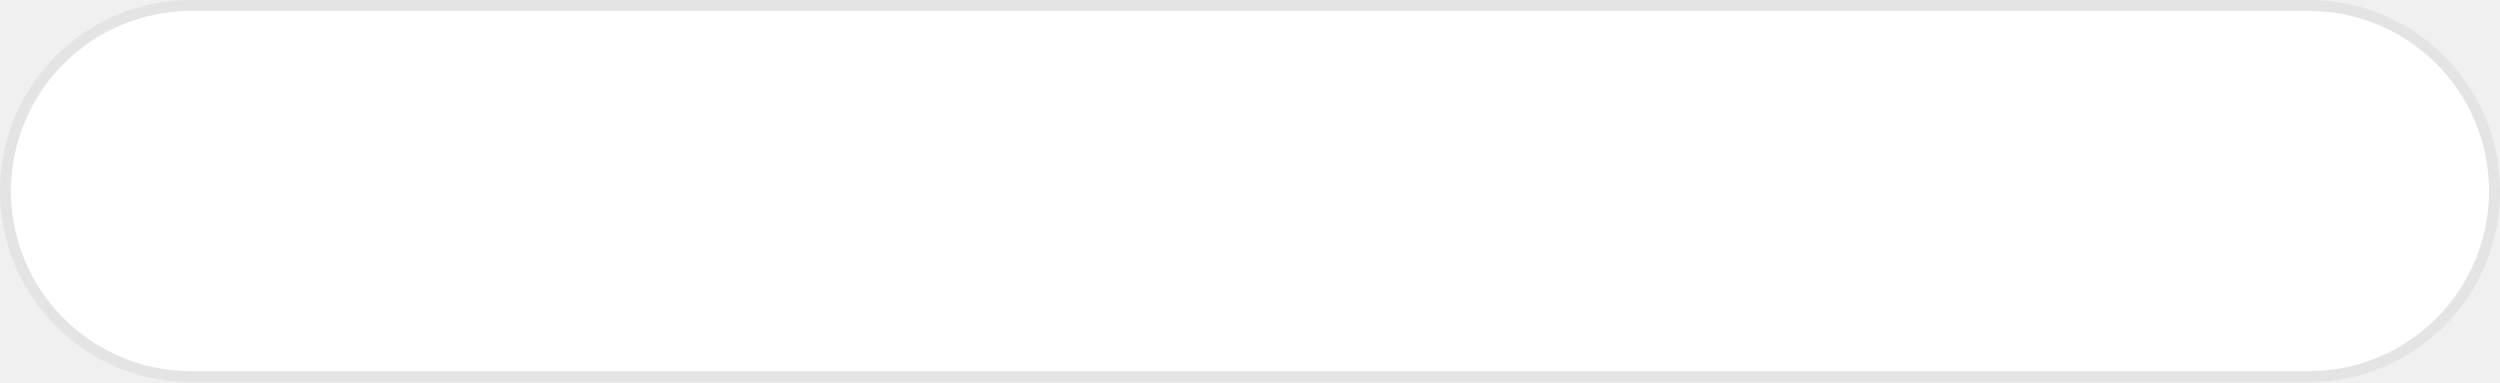
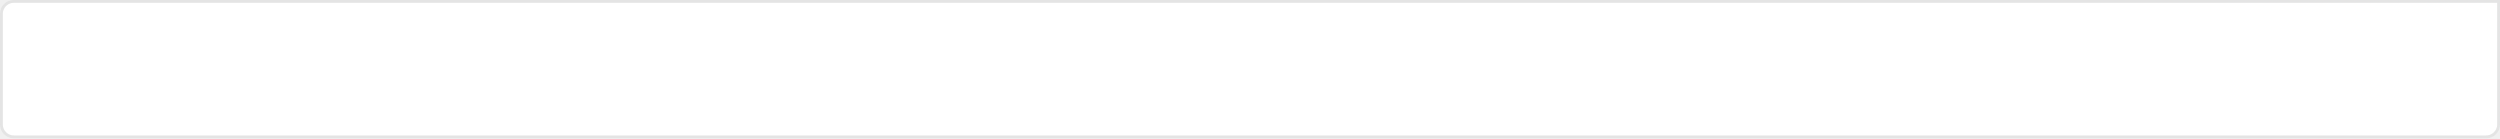
- <svg xmlns="http://www.w3.org/2000/svg" version="1.1" width="229px" height="35px" viewBox="140 753  229 35">
-   <path d="M 141 770.5  A 16.5 16.5 0 0 1 157.5 754 L 351.5 754  A 16.5 16.5 0 0 1 368 770.5 A 16.5 16.5 0 0 1 351.5 787 L 157.5 787  A 16.5 16.5 0 0 1 141 770.5 Z " fill-rule="nonzero" fill="#ffffff" stroke="none" fill-opacity="0.996" />
-   <path d="M 140.5 770.5  A 17 17 0 0 1 157.5 753.5 L 351.5 753.5  A 17 17 0 0 1 368.5 770.5 A 17 17 0 0 1 351.5 787.5 L 157.5 787.5  A 17 17 0 0 1 140.5 770.5 Z " stroke-width="1" stroke="#d7d7d7" fill="none" stroke-opacity="0.506" />
+ <svg xmlns="http://www.w3.org/2000/svg" version="1.1" width="904px" height="50px" viewBox="140 1241  904 50">
+   <path d="M 141 1246  A 4 4 0 0 1 145 1242 L 1043 1242  L 1043 1286  A 4 4 0 0 1 1039 1290 L 145 1290  A 4 4 0 0 1 141 1286 L 141 1246  Z " fill-rule="nonzero" fill="#ffffff" stroke="none" fill-opacity="0.996" />
+   <path d="M 140.5 1246  A 4.5 4.5 0 0 1 145 1241.5 L 1043.5 1241.5  L 1043.5 1286  A 4.5 4.5 0 0 1 1039 1290.5 L 145 1290.5  A 4.5 4.5 0 0 1 140.5 1286 L 140.5 1246  Z " stroke-width="1" stroke="#d7d7d7" fill="none" stroke-opacity="0.506" />
</svg>
